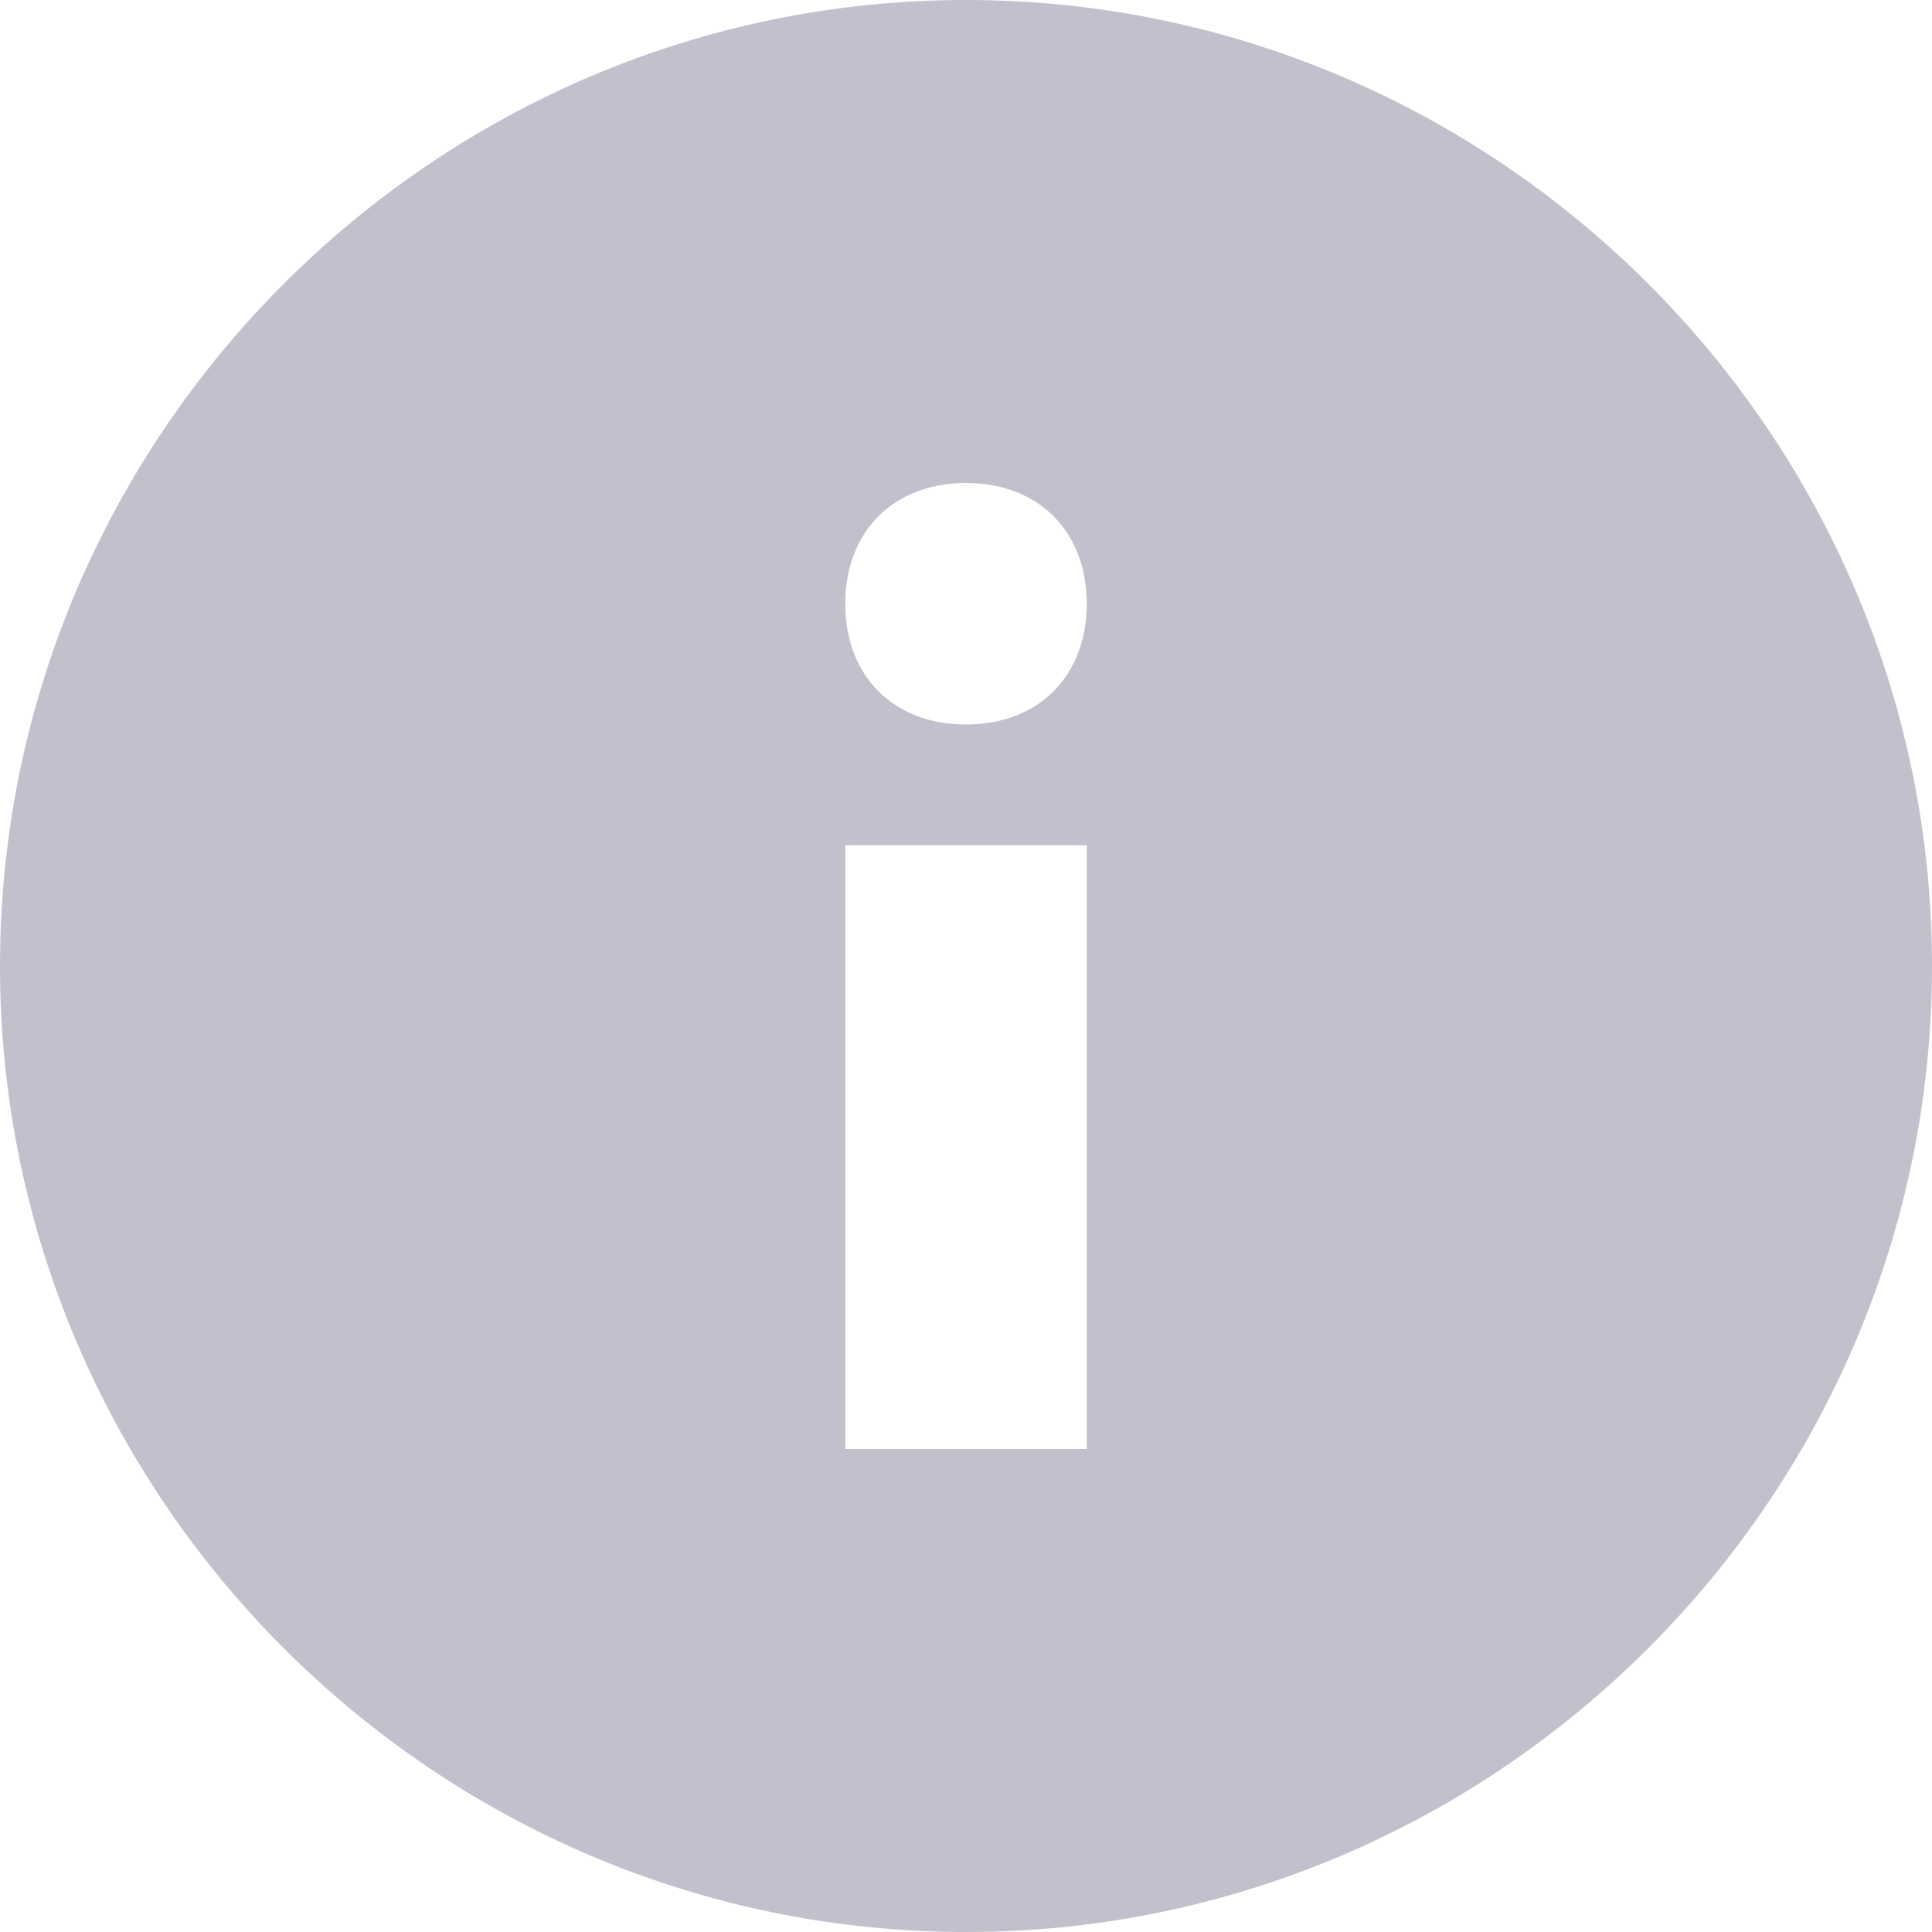
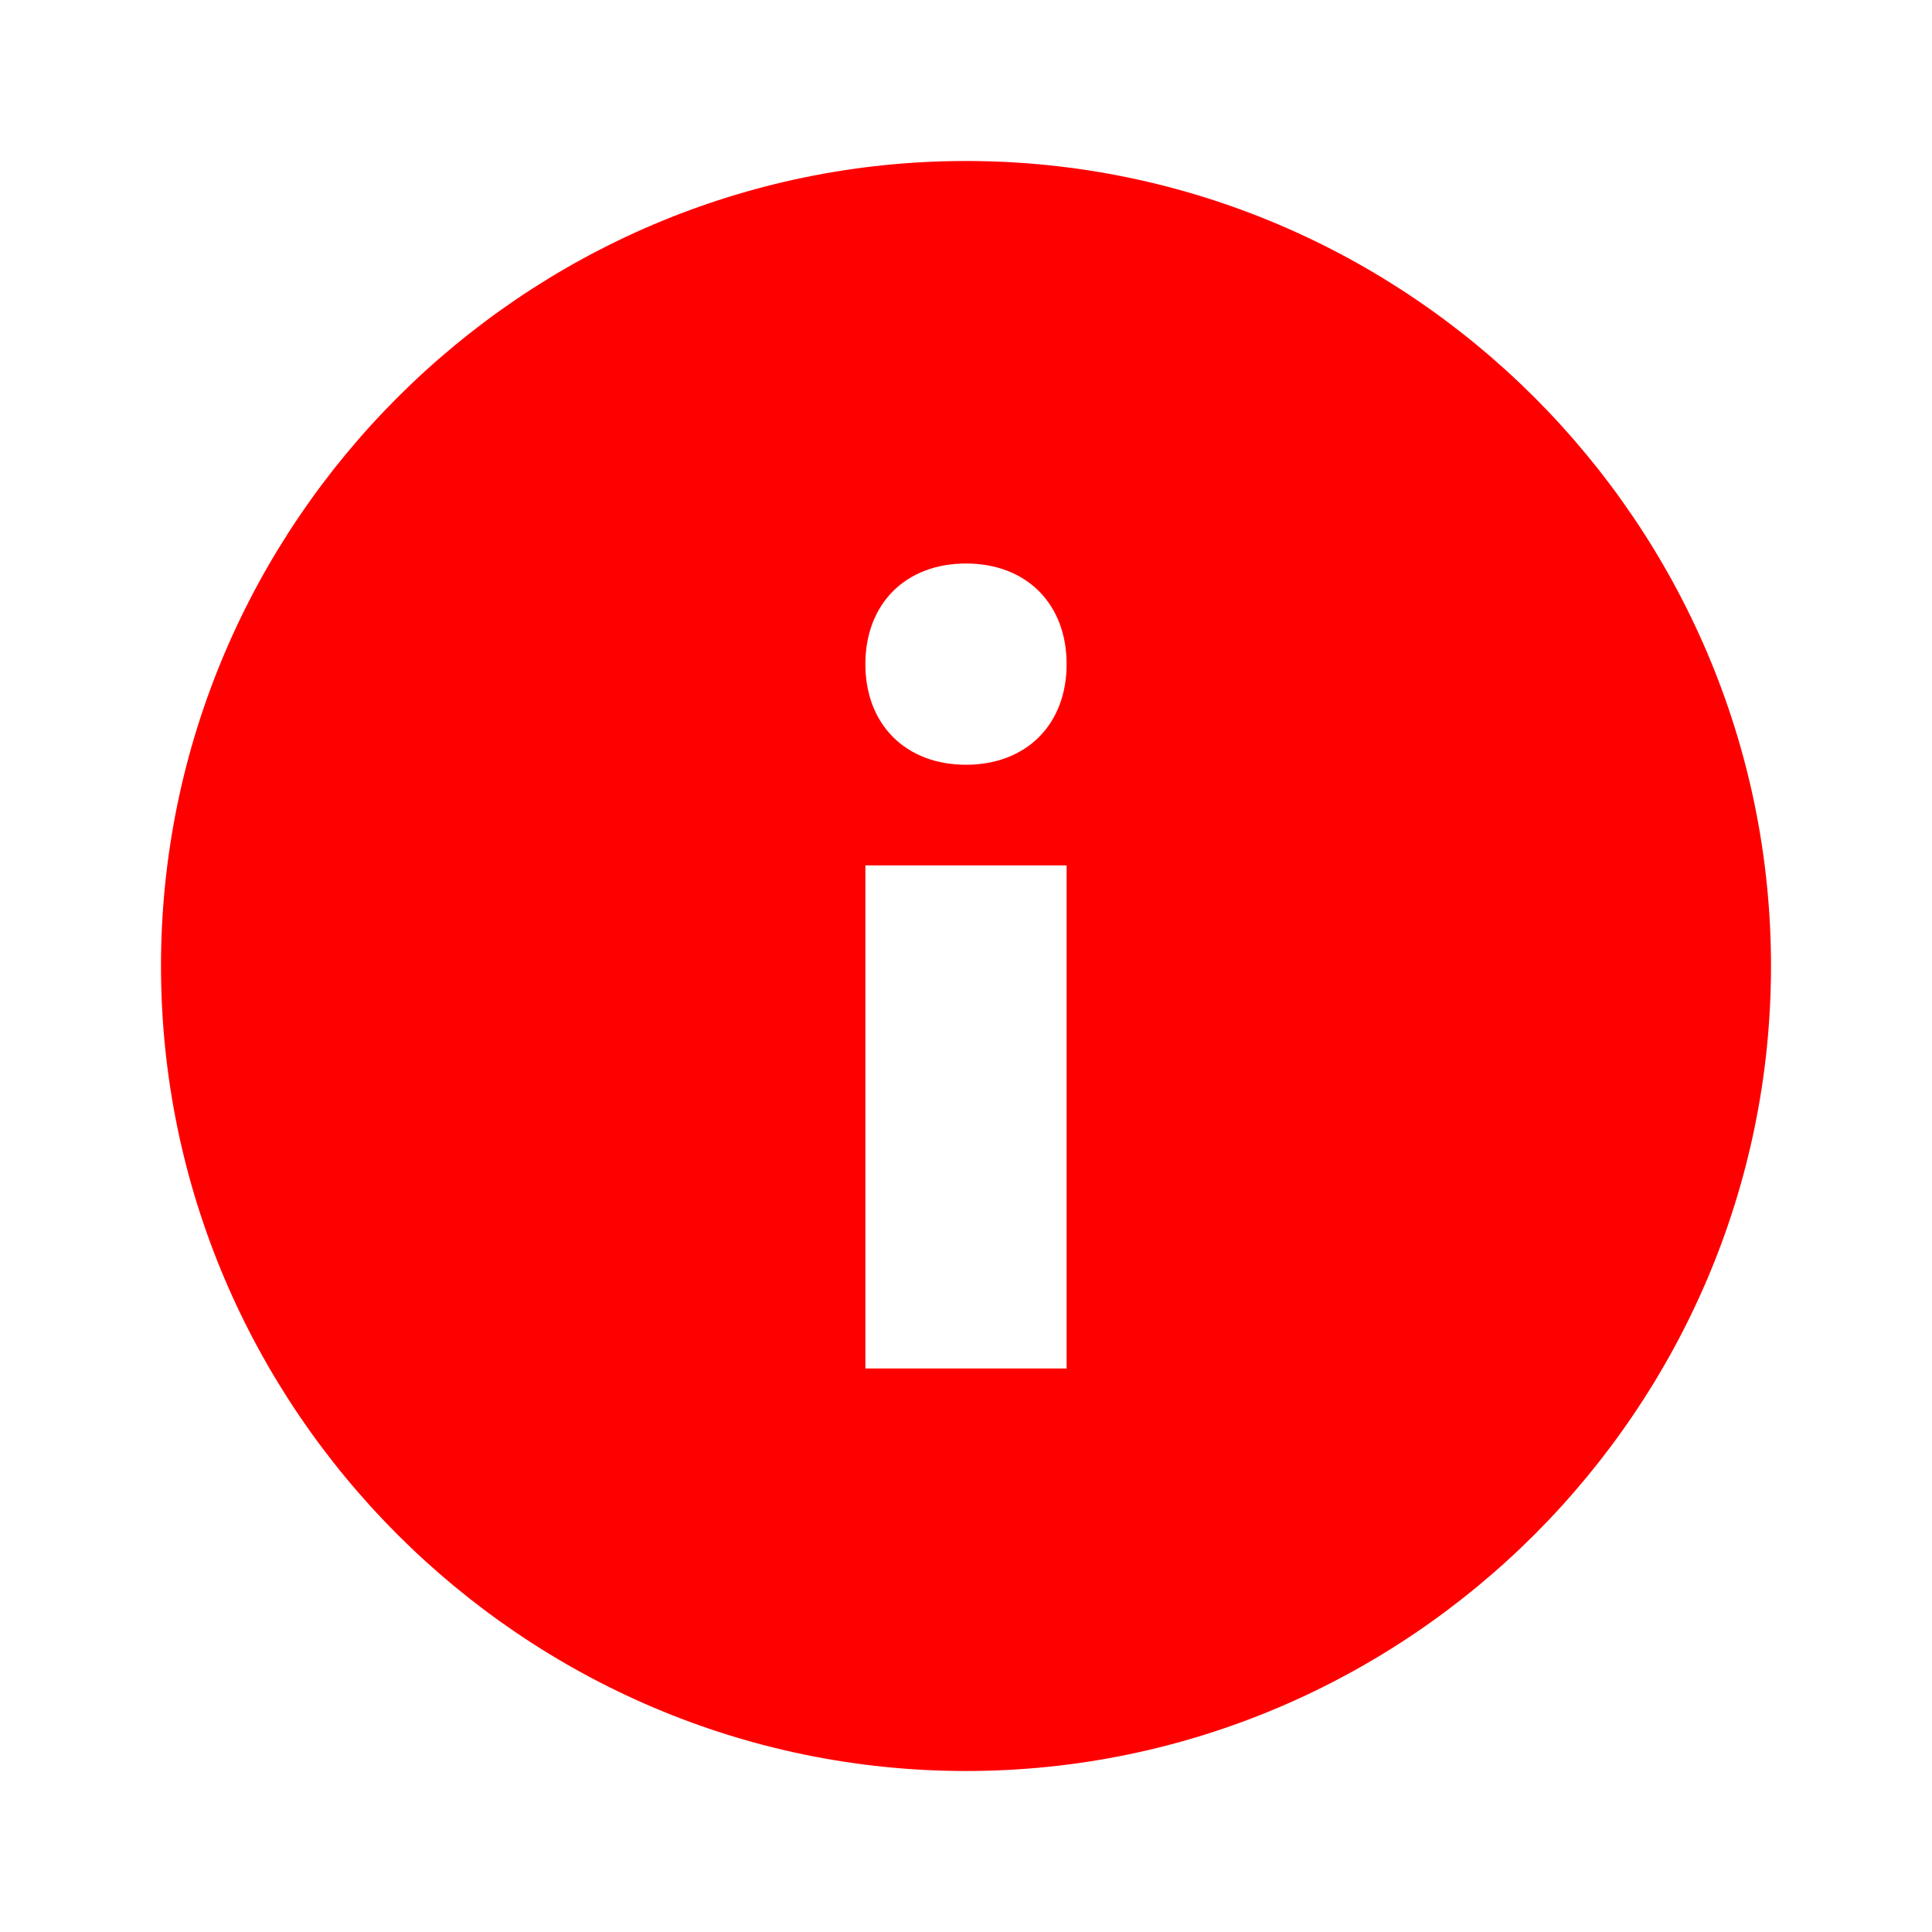
- <svg xmlns="http://www.w3.org/2000/svg" width="16px" height="16px" viewBox="0 0 16 16" version="1.1">
-   <g id="Assets" stroke="none" stroke-width="1" fill="none" fill-rule="evenodd">
-     <g id="assets" transform="translate(-894, -1223)" fill="#C2C0CC">
-       <g id="icon/Info" transform="translate(894, 1223)">
-         <path d="M8,0 C3.6,0 0,3.6 0,8 C0,12.4 3.6,16 8,16 C12.4,16 16,12.4 16,8 C16,3.6 12.4,0 8,0 Z M9,12 L7,12 L7,7 L9,7 L9,12 Z M8,6 C7.4,6 7,5.6 7,5 C7,4.4 7.4,4 8,4 C8.6,4 9,4.4 9,5 C9,5.6 8.6,6 8,6 Z" id="iconInfo" />
-       </g>
-     </g>
-   </g>
+ <svg xmlns="http://www.w3.org/2000/svg" width="24" height="24" viewBox="0 0 24 24" fill="none">
+   <path fill-rule="evenodd" clip-rule="evenodd" d="M12 2C6.5 2 2 6.5 2 12C2 17.5 6.5 22 12 22C17.5 22 22 17.5 22 12C22 6.5 17.5 2 12 2ZM13.25 17H10.75V10.75H13.25V17ZM12 9.5C11.25 9.5 10.75 9 10.75 8.25C10.75 7.5 11.25 7 12 7C12.75 7 13.25 7.5 13.25 8.25C13.25 9 12.75 9.5 12 9.5Z" fill="#FF0000" />
</svg>
